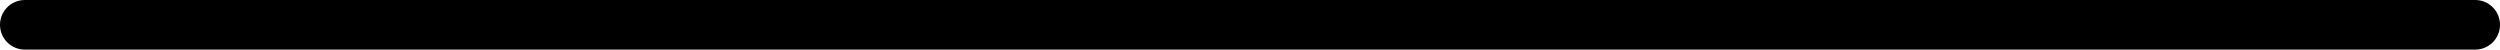
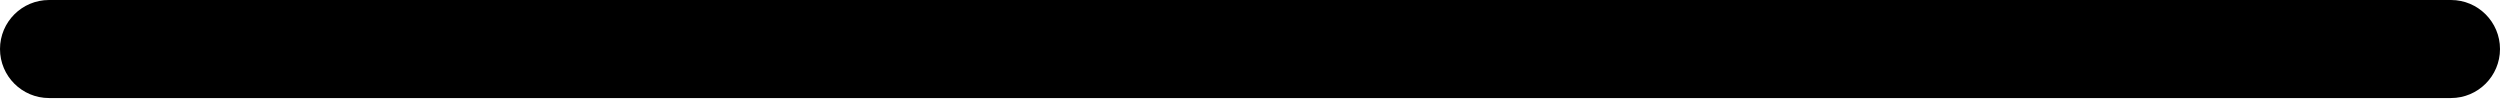
- <svg xmlns="http://www.w3.org/2000/svg" viewBox="0 0 252 5" preserveAspectRatio="none">
+ <svg xmlns="http://www.w3.org/2000/svg" viewBox="0 0 204 8" preserveAspectRatio="none">
  <defs>
    <linearGradient id="progress">
      <stop stop-color="@primary@" />
      <stop offset="1" stop-color="@secondary@" />
    </linearGradient>
  </defs>
-   <rect width="252" height="5" rx="2.5" fill="url(#progress)" />
+   <rect width="204" height="8" rx="4" fill="url(#progress)" />
</svg>
